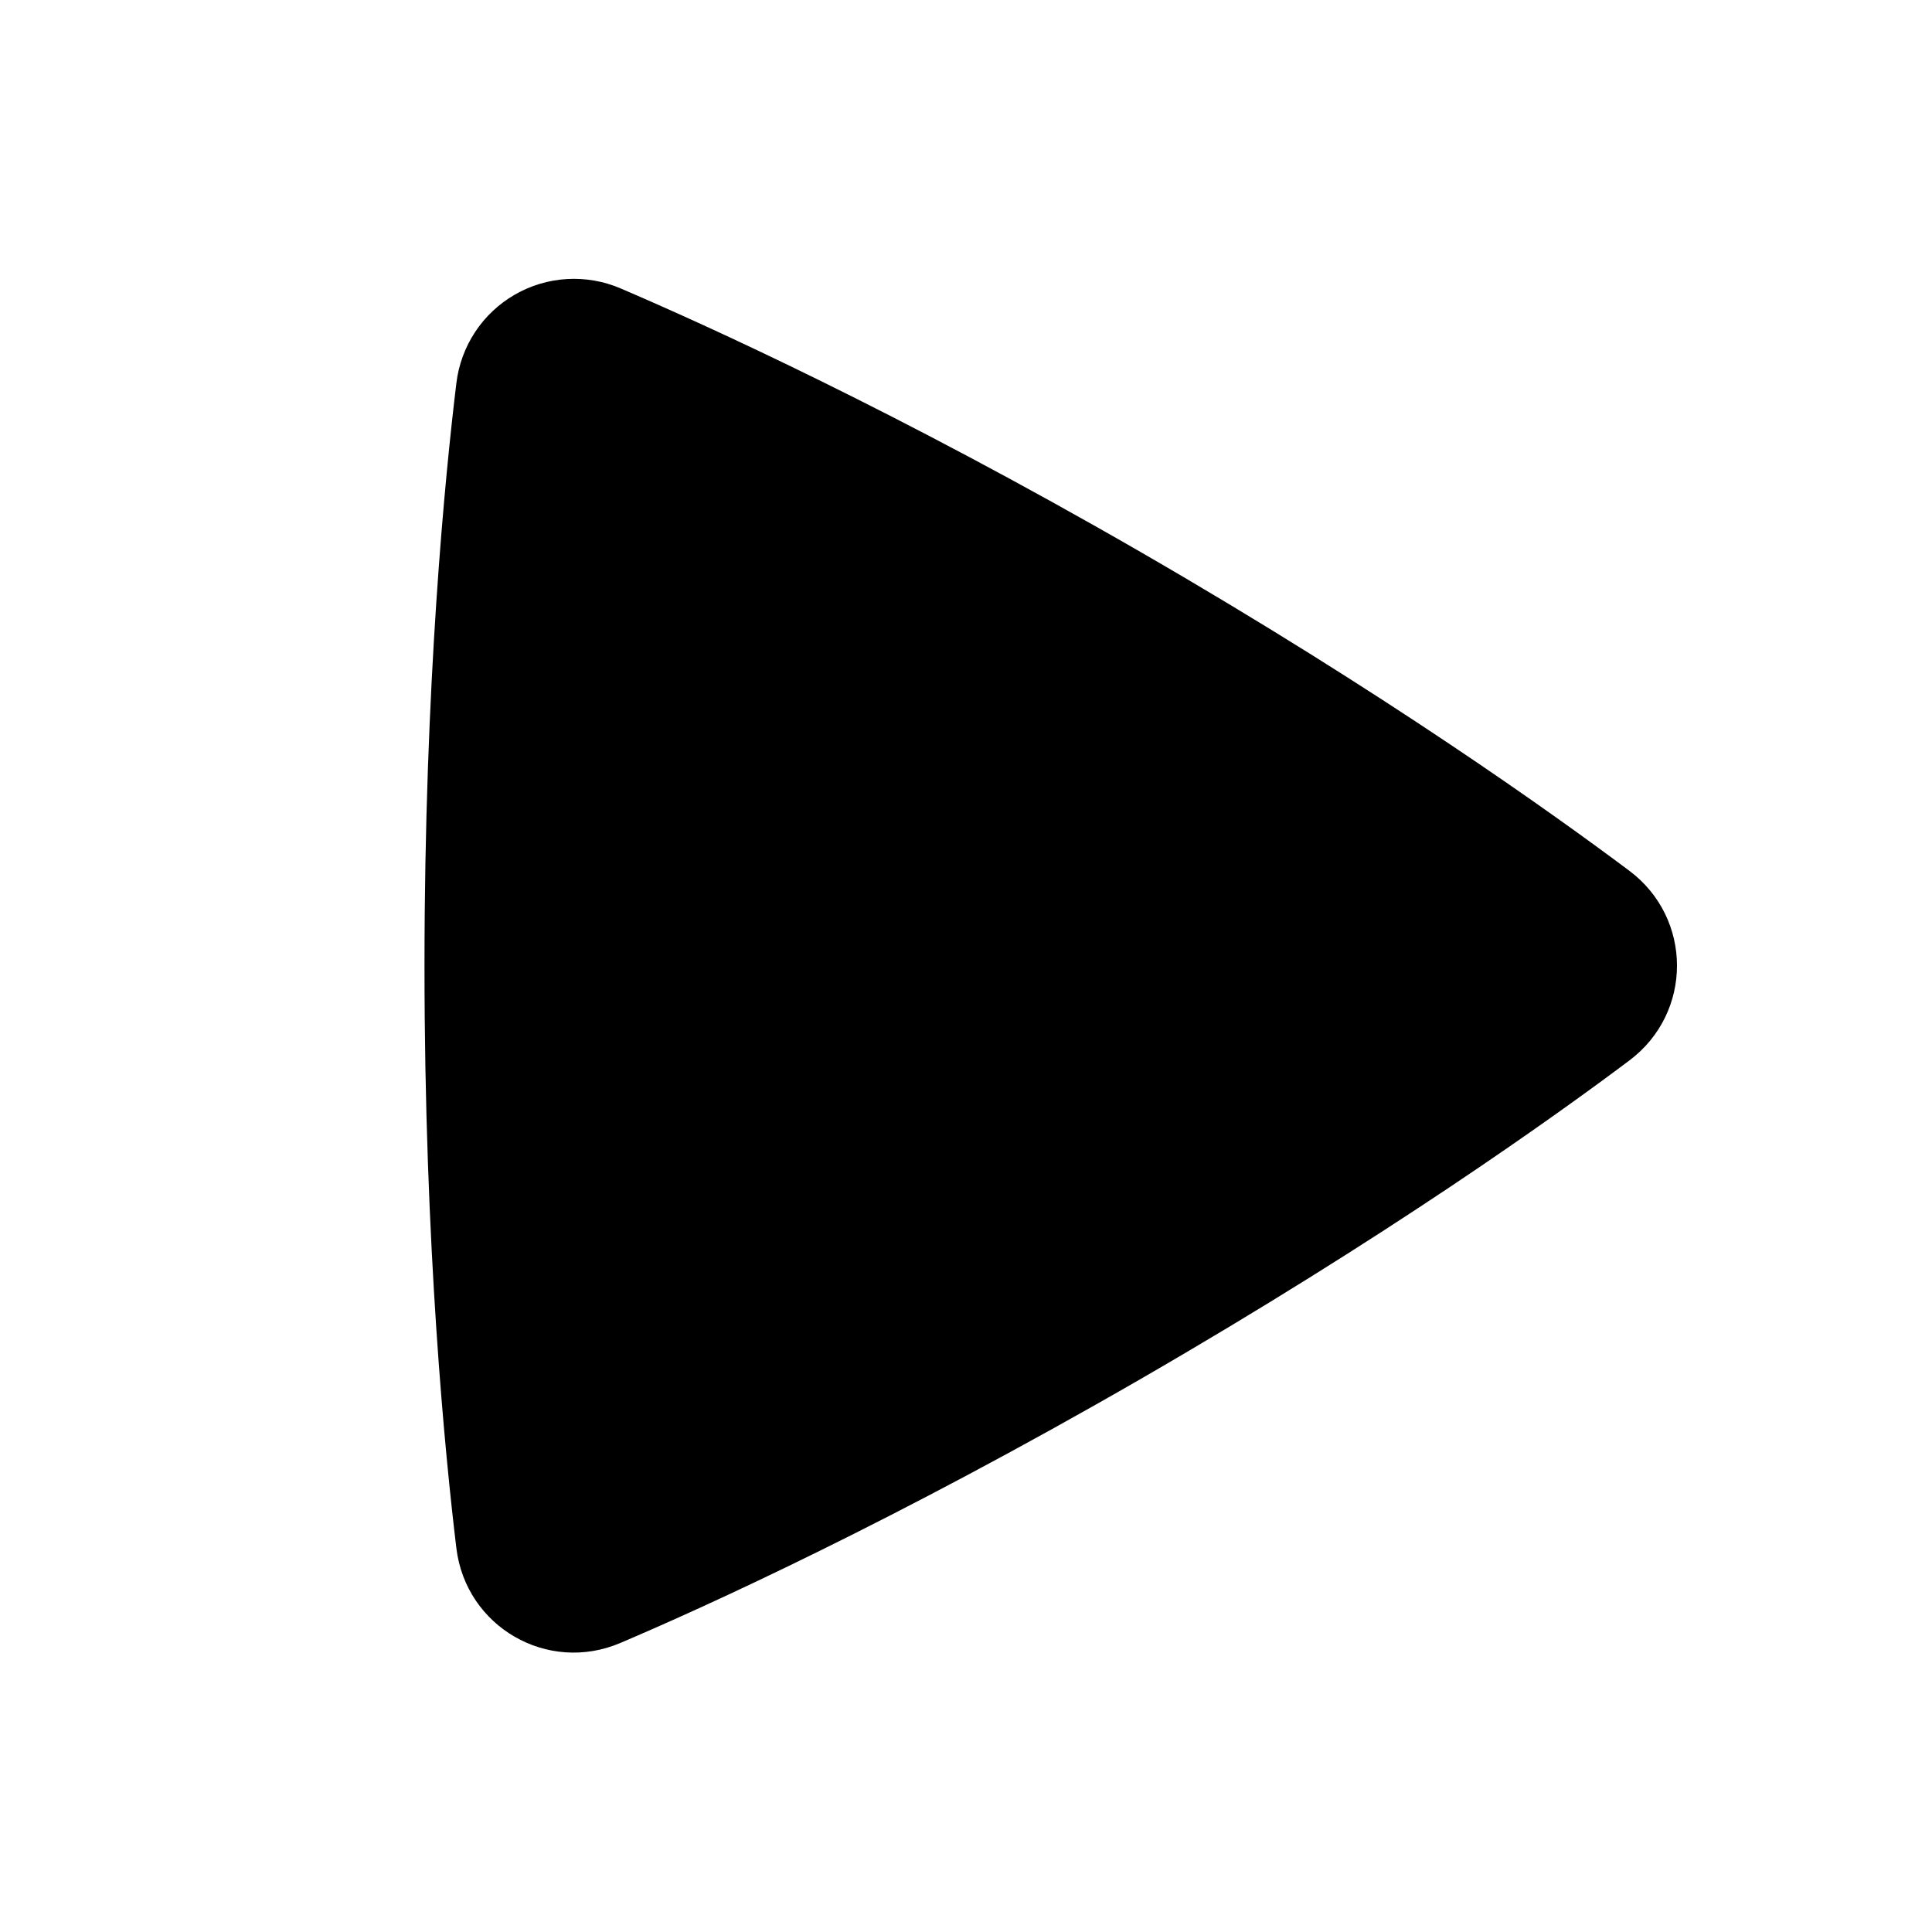
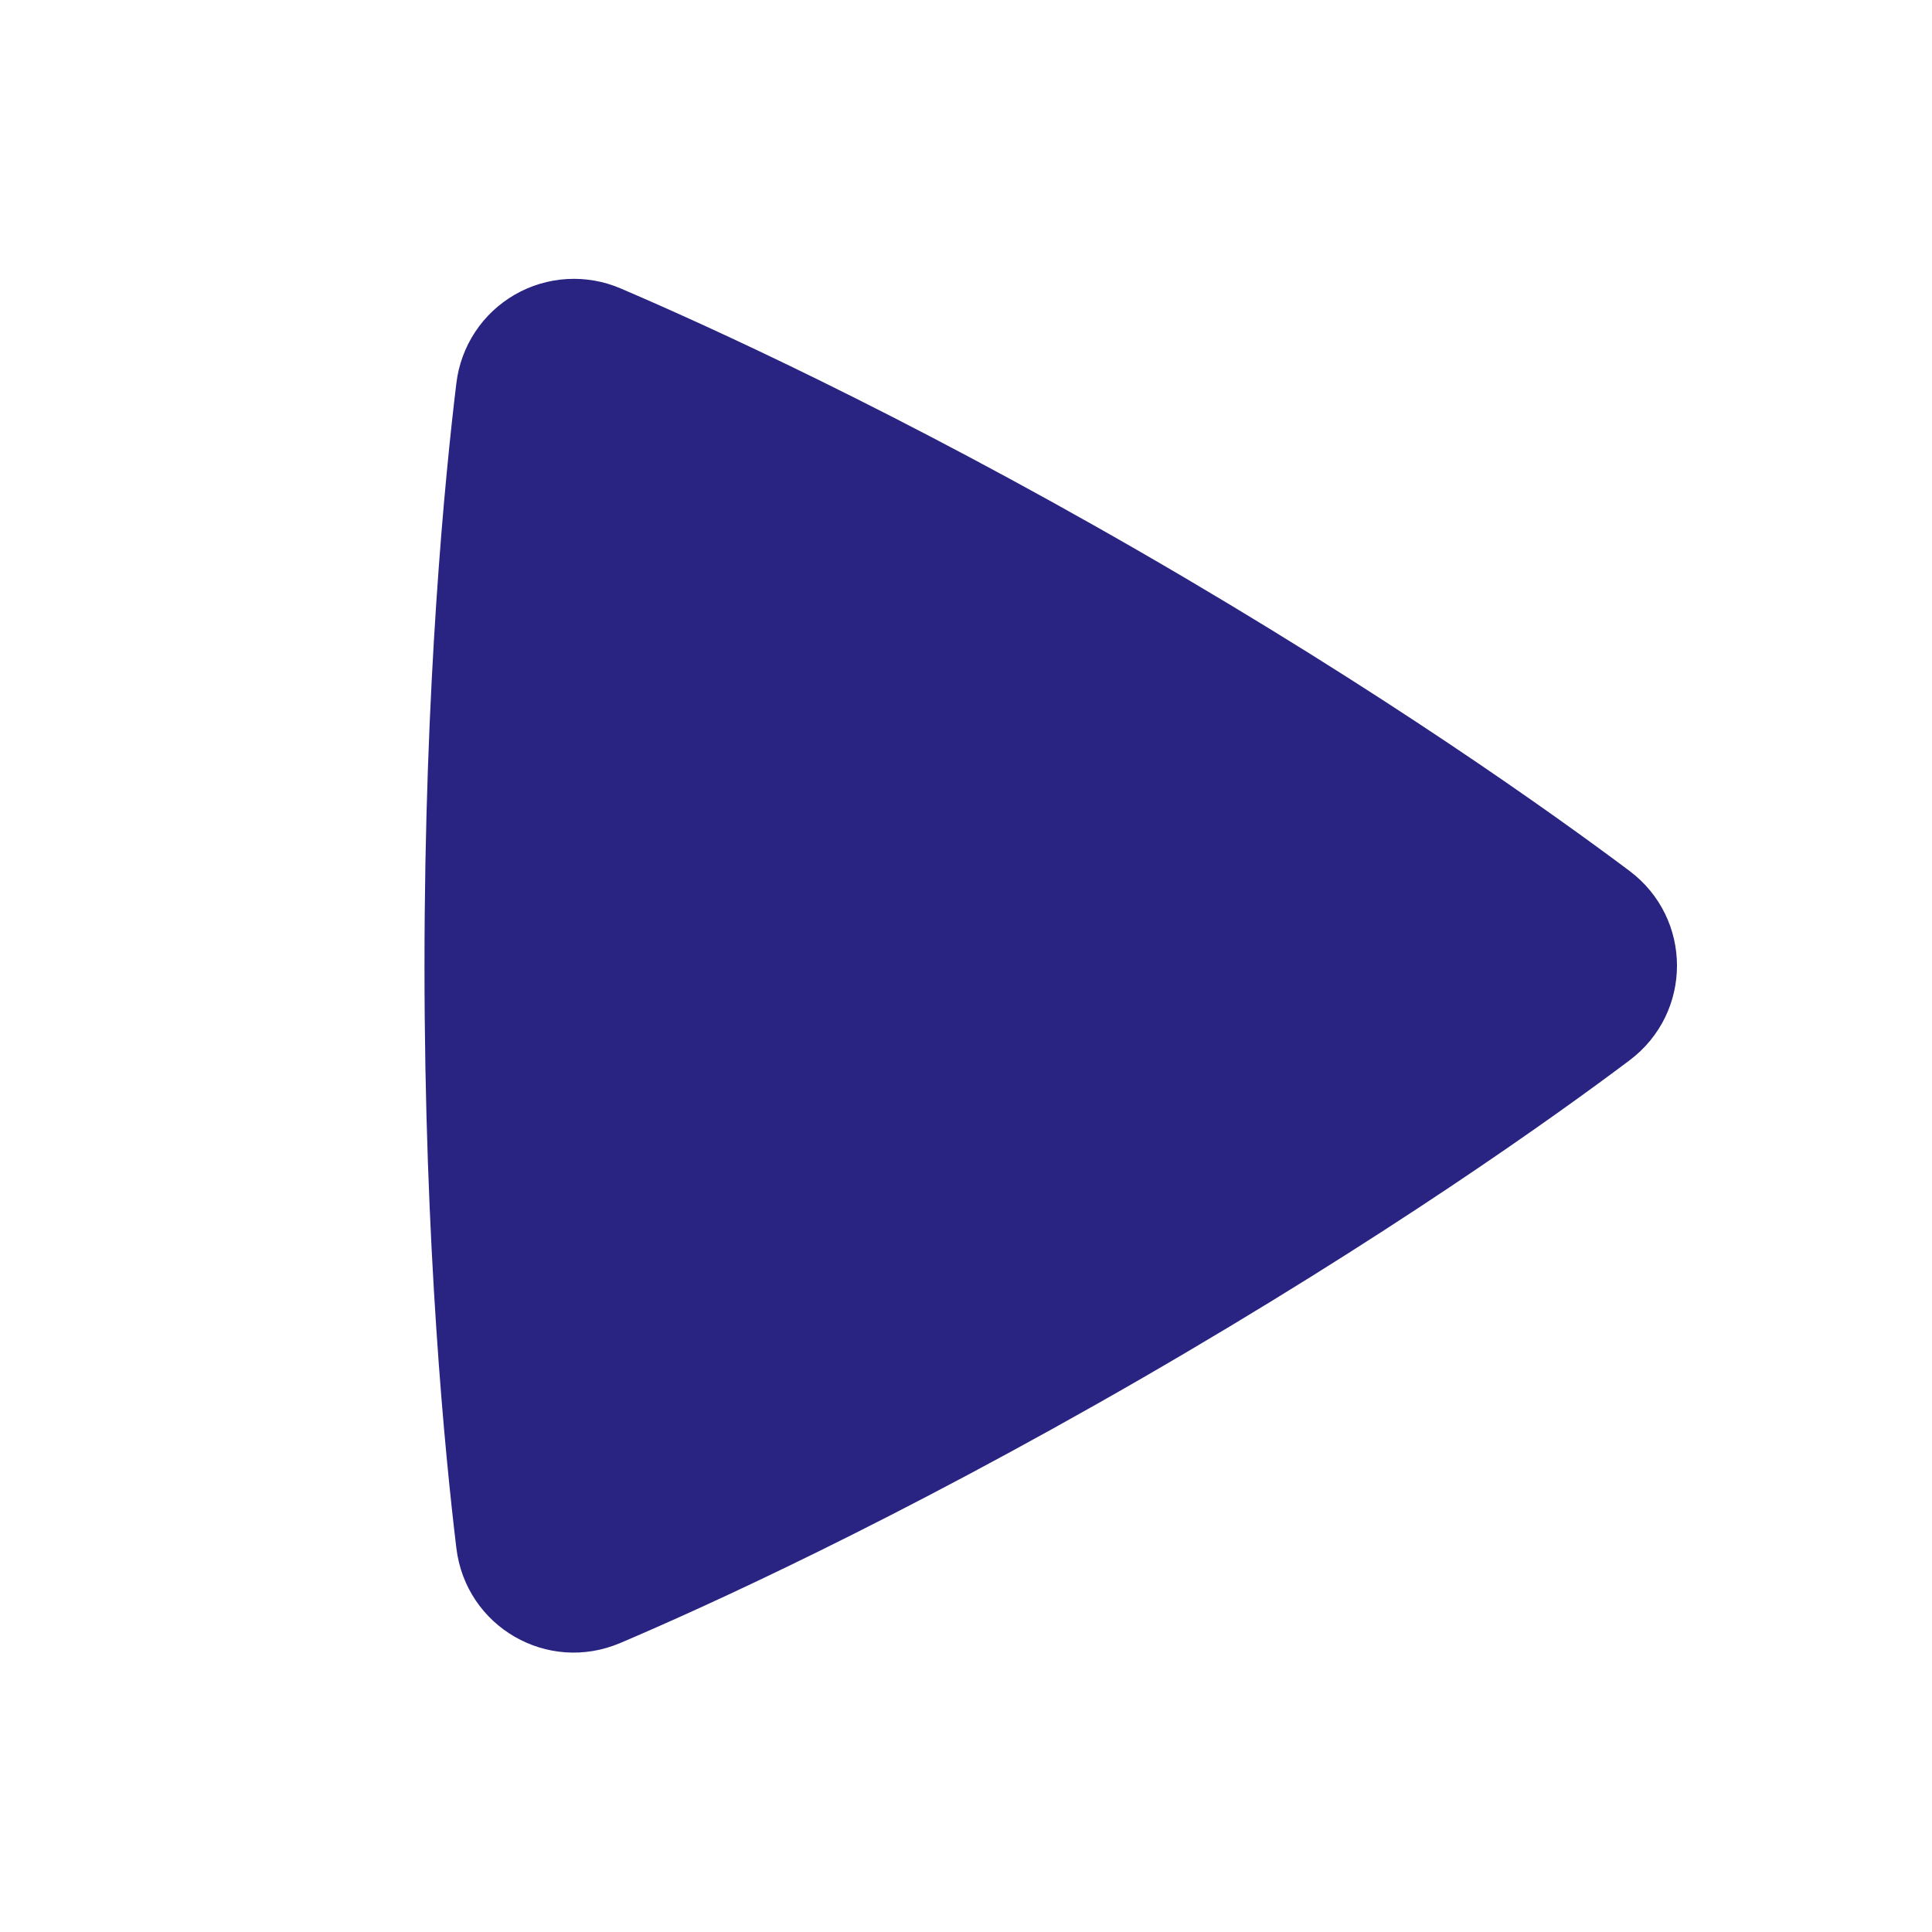
- <svg xmlns="http://www.w3.org/2000/svg" width="46" height="46" viewBox="0 0 46 46" fill="none">
-   <path fill-rule="evenodd" clip-rule="evenodd" d="M10.866 9.123C10.918 8.688 11.071 8.271 11.312 7.905C11.553 7.539 11.877 7.235 12.256 7.016C12.636 6.797 13.061 6.669 13.499 6.644C13.936 6.618 14.374 6.694 14.776 6.867C16.812 7.738 21.374 9.806 27.162 13.146C32.952 16.489 37.025 19.408 38.794 20.733C40.304 21.865 40.308 24.112 38.796 25.248C37.044 26.565 33.021 29.446 27.162 32.831C21.297 36.215 16.789 38.259 14.773 39.117C13.036 39.859 11.093 38.734 10.866 36.861C10.602 34.673 10.107 29.703 10.107 22.991C10.107 16.282 10.6 11.314 10.866 9.123Z" fill="currentColor" />
+ <svg xmlns="http://www.w3.org/2000/svg" width="46" height="46" viewBox="0 0 46 46" fill="#292382">
+   <path fill-rule="evenodd" clip-rule="evenodd" d="M10.866 9.123C10.918 8.688 11.071 8.271 11.312 7.905C11.553 7.539 11.877 7.235 12.256 7.016C12.636 6.797 13.061 6.669 13.499 6.644C13.936 6.618 14.374 6.694 14.776 6.867C16.812 7.738 21.374 9.806 27.162 13.146C32.952 16.489 37.025 19.408 38.794 20.733C40.304 21.865 40.308 24.112 38.796 25.248C37.044 26.565 33.021 29.446 27.162 32.831C21.297 36.215 16.789 38.259 14.773 39.117C13.036 39.859 11.093 38.734 10.866 36.861C10.602 34.673 10.107 29.703 10.107 22.991C10.107 16.282 10.6 11.314 10.866 9.123Z" fill="#292382" />
</svg>
